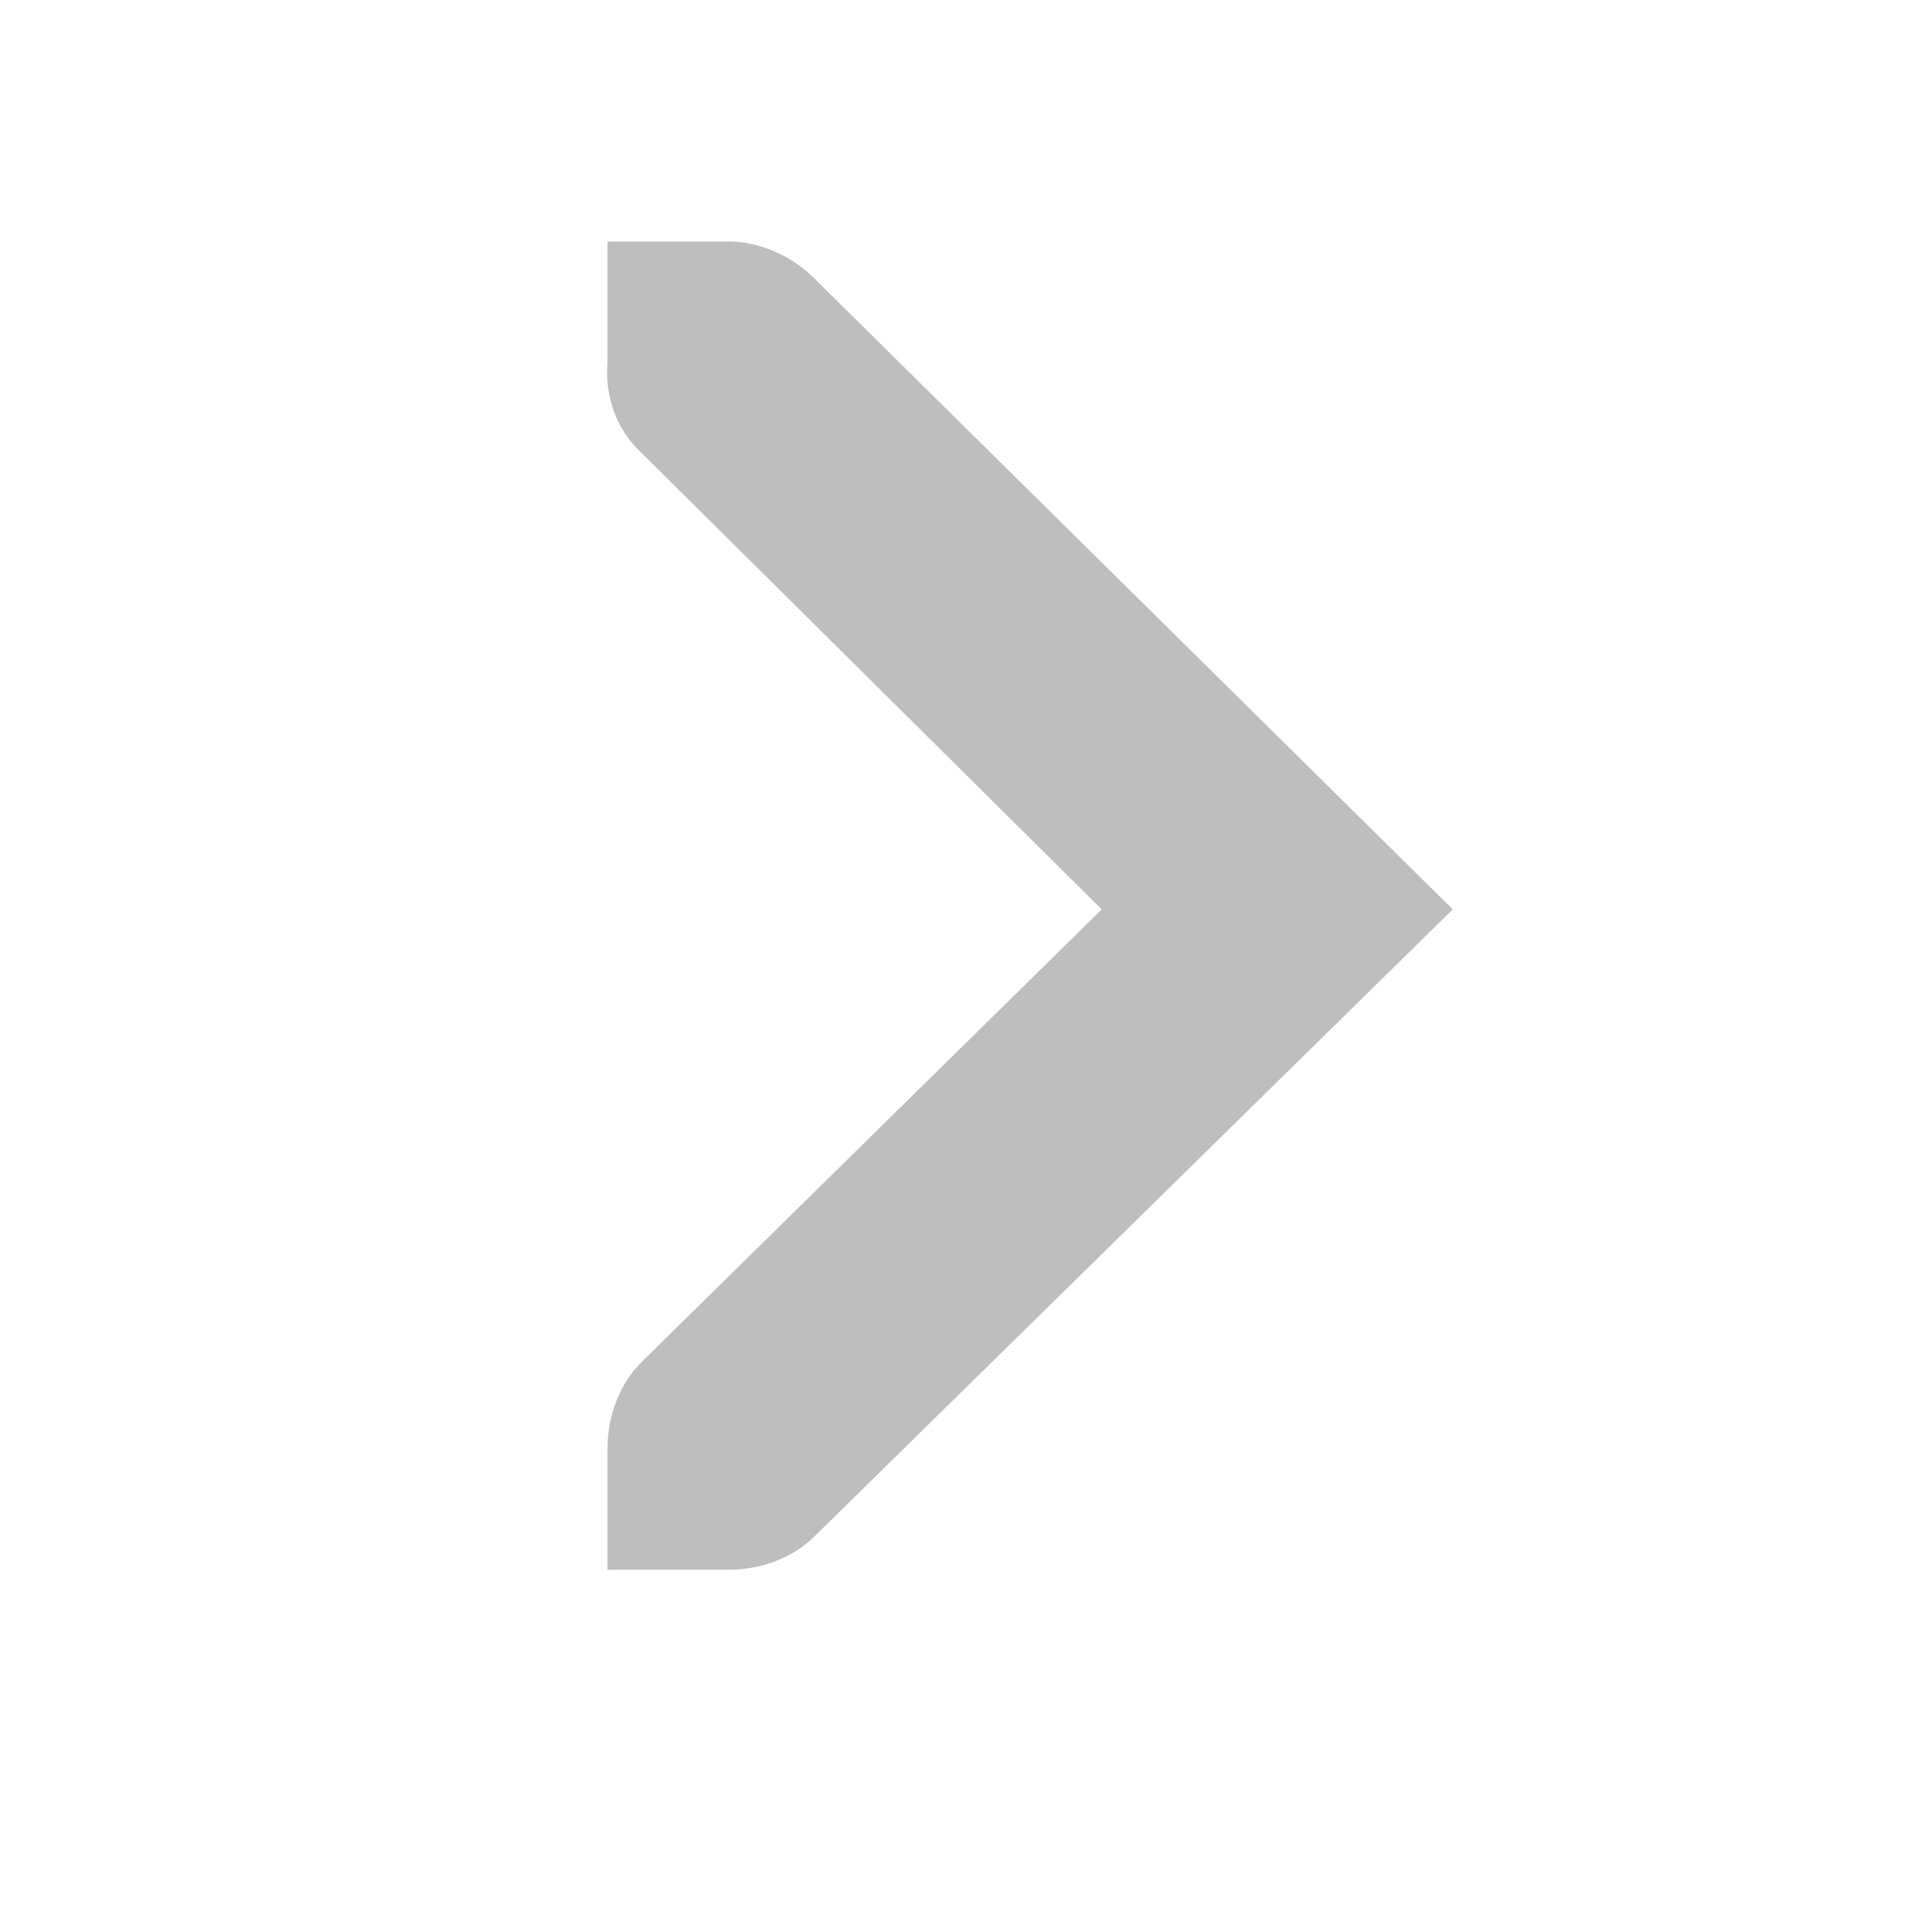
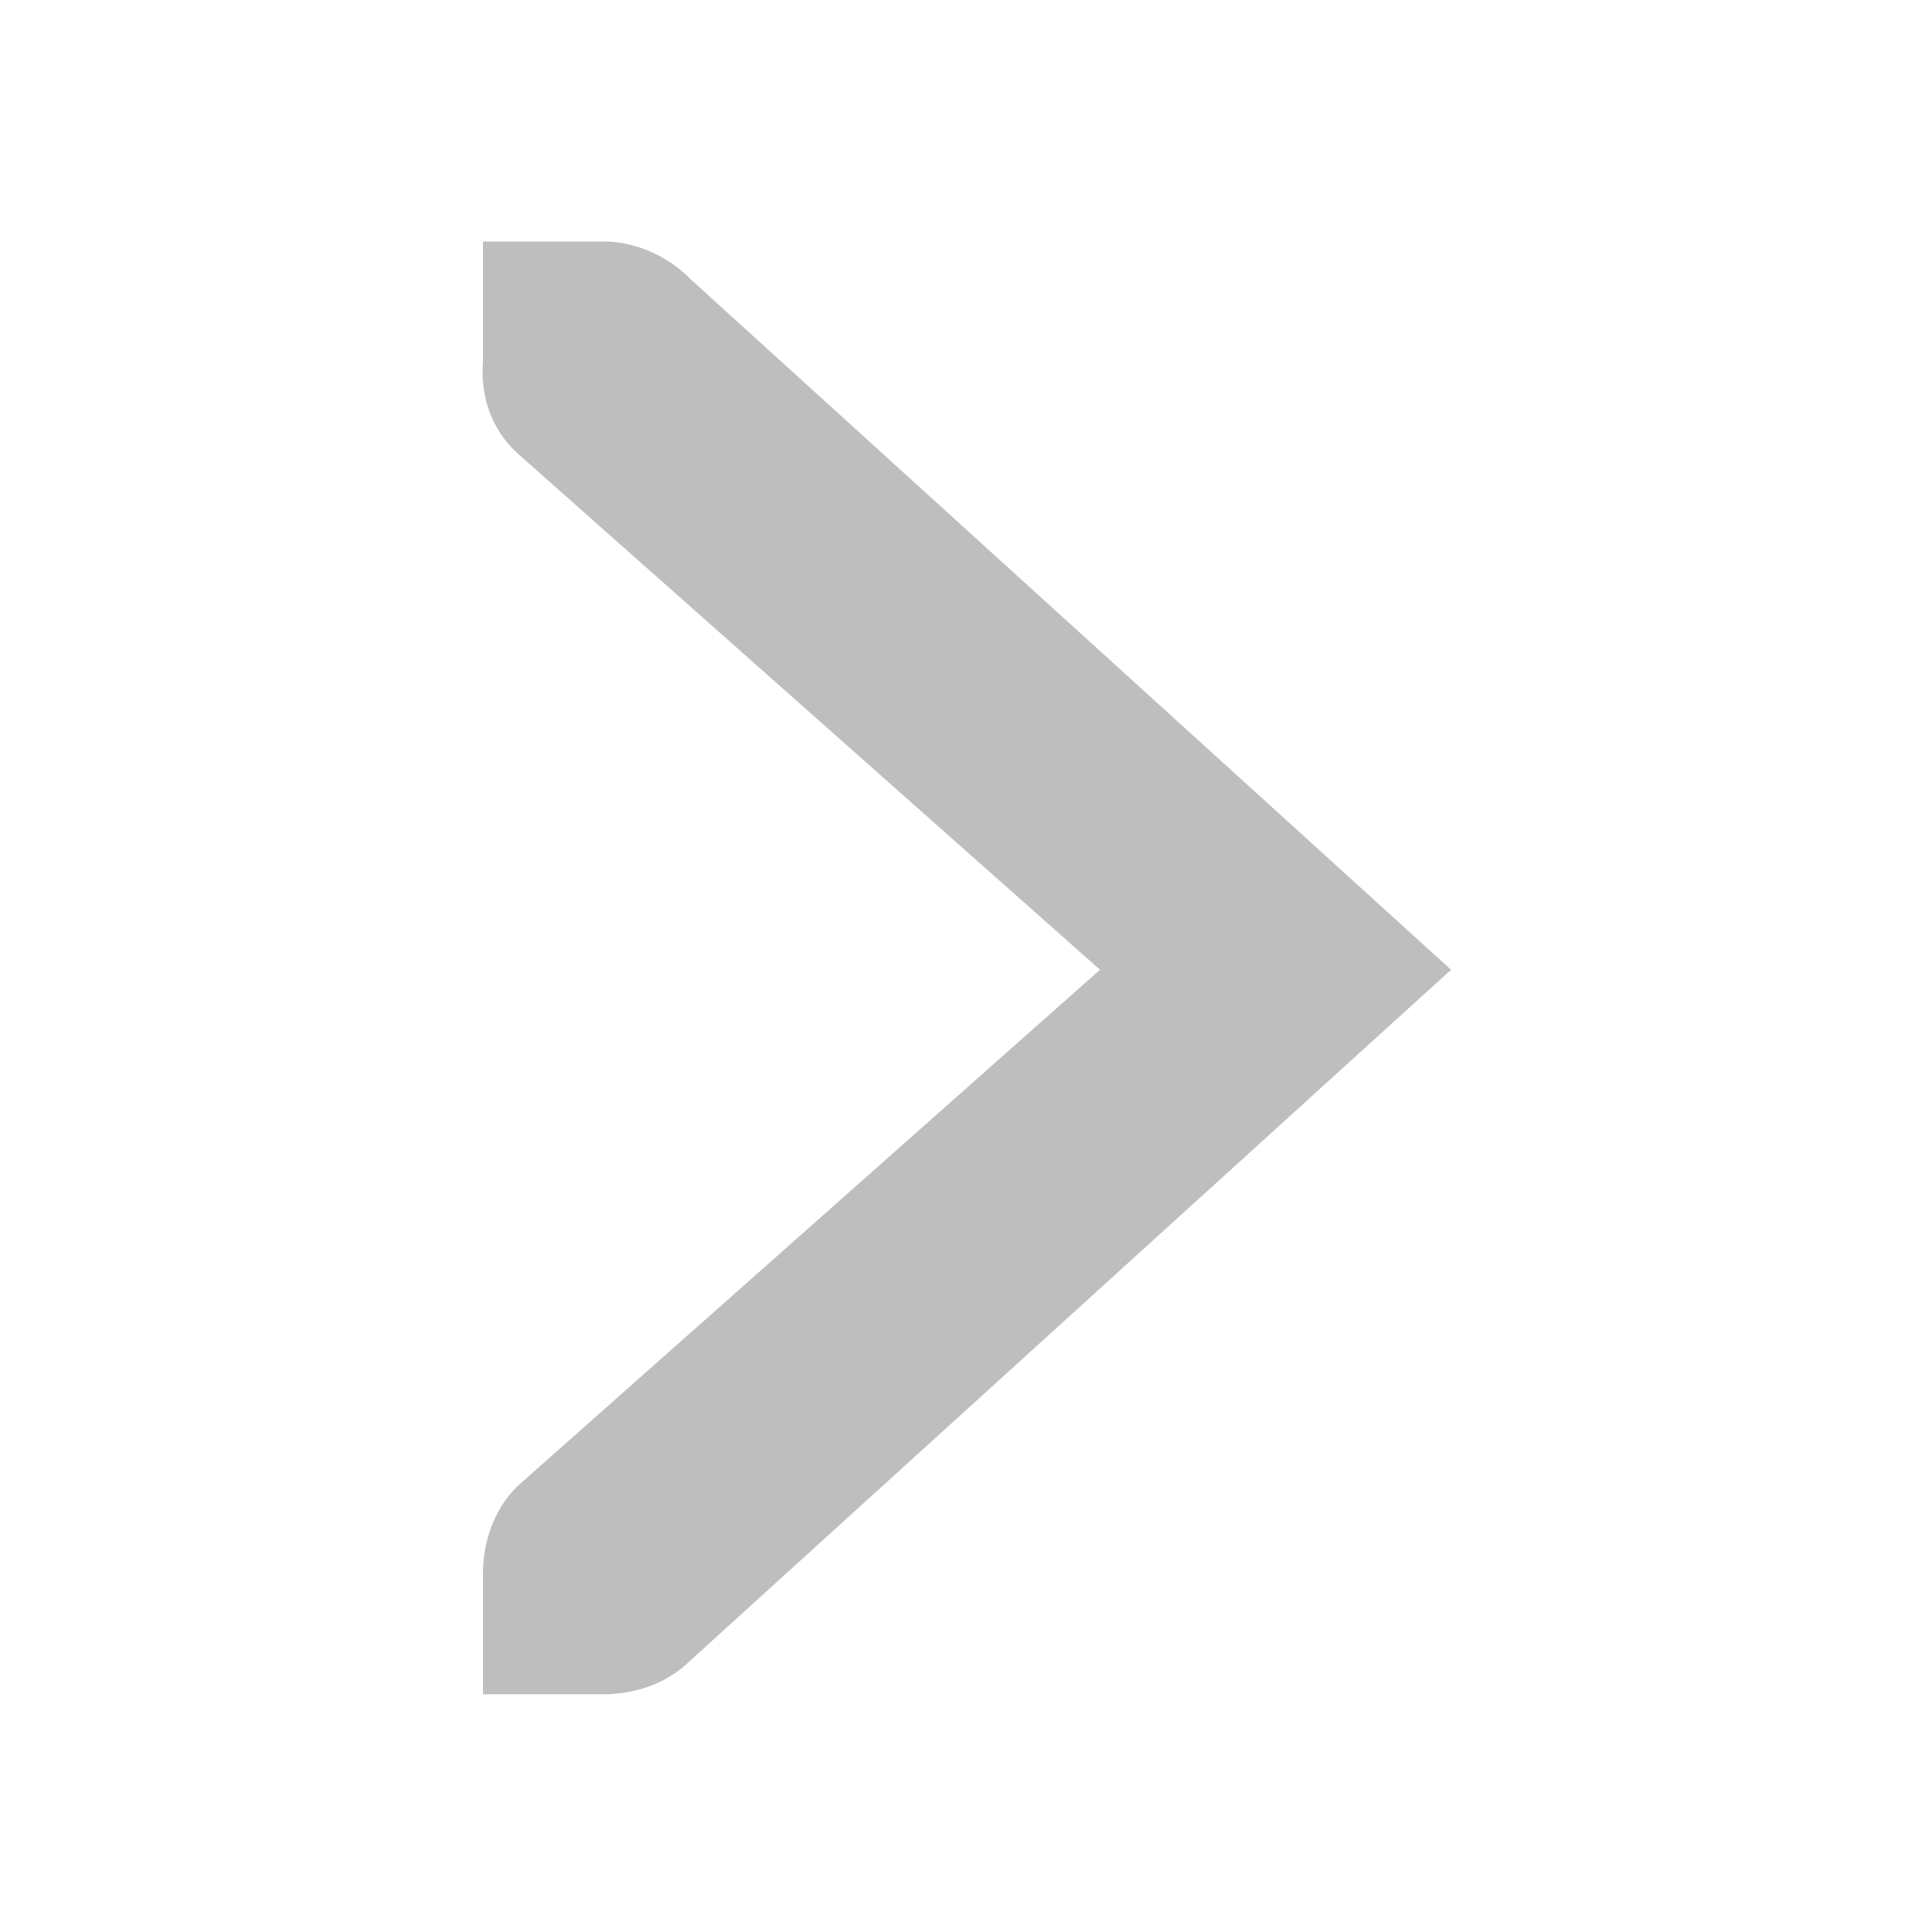
- <svg xmlns="http://www.w3.org/2000/svg" id="svg7384" version="1.1" height="16" width="16">
+ <svg xmlns="http://www.w3.org/2000/svg" height="16" id="svg7384" version="1.1" width="16">
  <defs id="defs7386" />
-   <g transform="translate(-320,-626)" id="layer9" style="display:inline" />
-   <g transform="translate(-320,-626)" id="layer10" />
-   <g transform="translate(-320,-626)" id="layer11" />
-   <g transform="translate(-320,-626)" id="layer13" />
-   <g transform="translate(-320,-626)" id="layer14" />
-   <g transform="translate(-320,-626)" id="layer15" style="display:inline" />
-   <g transform="translate(-320,-626)" id="g4953" style="display:inline" />
-   <g transform="translate(-320,-626)" id="layer12" style="display:inline">
-     <g transform="translate(200,108)" id="use43045">
-       <path d="m 125.031,520 1,0 c 0.01,-1.2e-4 0.021,-4.6e-4 0.031,0 0.255,0.011 0.51,0.129 0.688,0.312 l 5.281,5.219 -5.281,5.188 C 126.562,530.907 126.297,531 126.031,531 l -1,0 0,-1 c 0,-0.265 0.093,-0.531 0.281,-0.719 l 3.812,-3.75 -3.812,-3.781 c -0.211,-0.195 -0.303,-0.469 -0.281,-0.75 l 0,-1 z" id="path4421" style="font-size:medium;font-style:normal;font-variant:normal;font-weight:normal;font-stretch:normal;text-indent:0;text-align:start;text-decoration:none;line-height:normal;letter-spacing:normal;word-spacing:normal;text-transform:none;direction:ltr;block-progression:tb;writing-mode:lr-tb;text-anchor:start;color:#bebebe;fill:#bebebe;fill-opacity:1;fill-rule:nonzero;stroke:none;stroke-width:1.781;marker:none;visibility:visible;display:inline;overflow:visible;enable-background:new;font-family:Andale Mono;-inkscape-font-specification:Andale Mono" />
-     </g>
+   <g id="layer9" style="display:inline" transform="translate(-321.0002,-747)" />
+   <g id="layer10" transform="translate(-321.0002,-747)" />
+   <g id="layer11" transform="translate(-321.0002,-747)" />
+   <g id="layer13" transform="translate(-321.0002,-747)" />
+   <g id="layer14" transform="translate(-321.0002,-747)" />
+   <g id="layer15" style="display:inline" transform="translate(-321.0002,-747)" />
+   <g id="g71291" style="display:inline" transform="translate(-321.0002,-747)" />
+   <g id="g4953" style="display:inline" transform="translate(-321.0002,-747)" />
+   <g id="layer12" style="display:inline" transform="translate(-321.0002,-747)">
+     <path d="m 325,749 1,0 c 0.01,-1.2e-4 0.021,-4.6e-4 0.031,0 0.255,0.011 0.51,0.129 0.688,0.312 l 6.298,5.719 -6.298,5.719 c -0.188,0.188 -0.453,0.281 -0.719,0.281 l -1,0 0,-1 c 0,-0.265 0.093,-0.531 0.281,-0.719 l 4.829,-4.281 -4.829,-4.281 c -0.211,-0.195 -0.303,-0.469 -0.281,-0.75 z" id="path5419" style="font-size:medium;font-style:normal;font-variant:normal;font-weight:normal;font-stretch:normal;text-indent:0;text-align:start;text-decoration:none;line-height:normal;letter-spacing:normal;word-spacing:normal;text-transform:none;direction:ltr;block-progression:tb;writing-mode:lr-tb;text-anchor:start;color:#bebebe;fill:#bebebe;fill-opacity:1;fill-rule:nonzero;stroke:none;stroke-width:1.781;marker:none;visibility:visible;display:inline;overflow:visible;enable-background:new;font-family:Andale Mono;-inkscape-font-specification:Andale Mono" />
  </g>
</svg>
